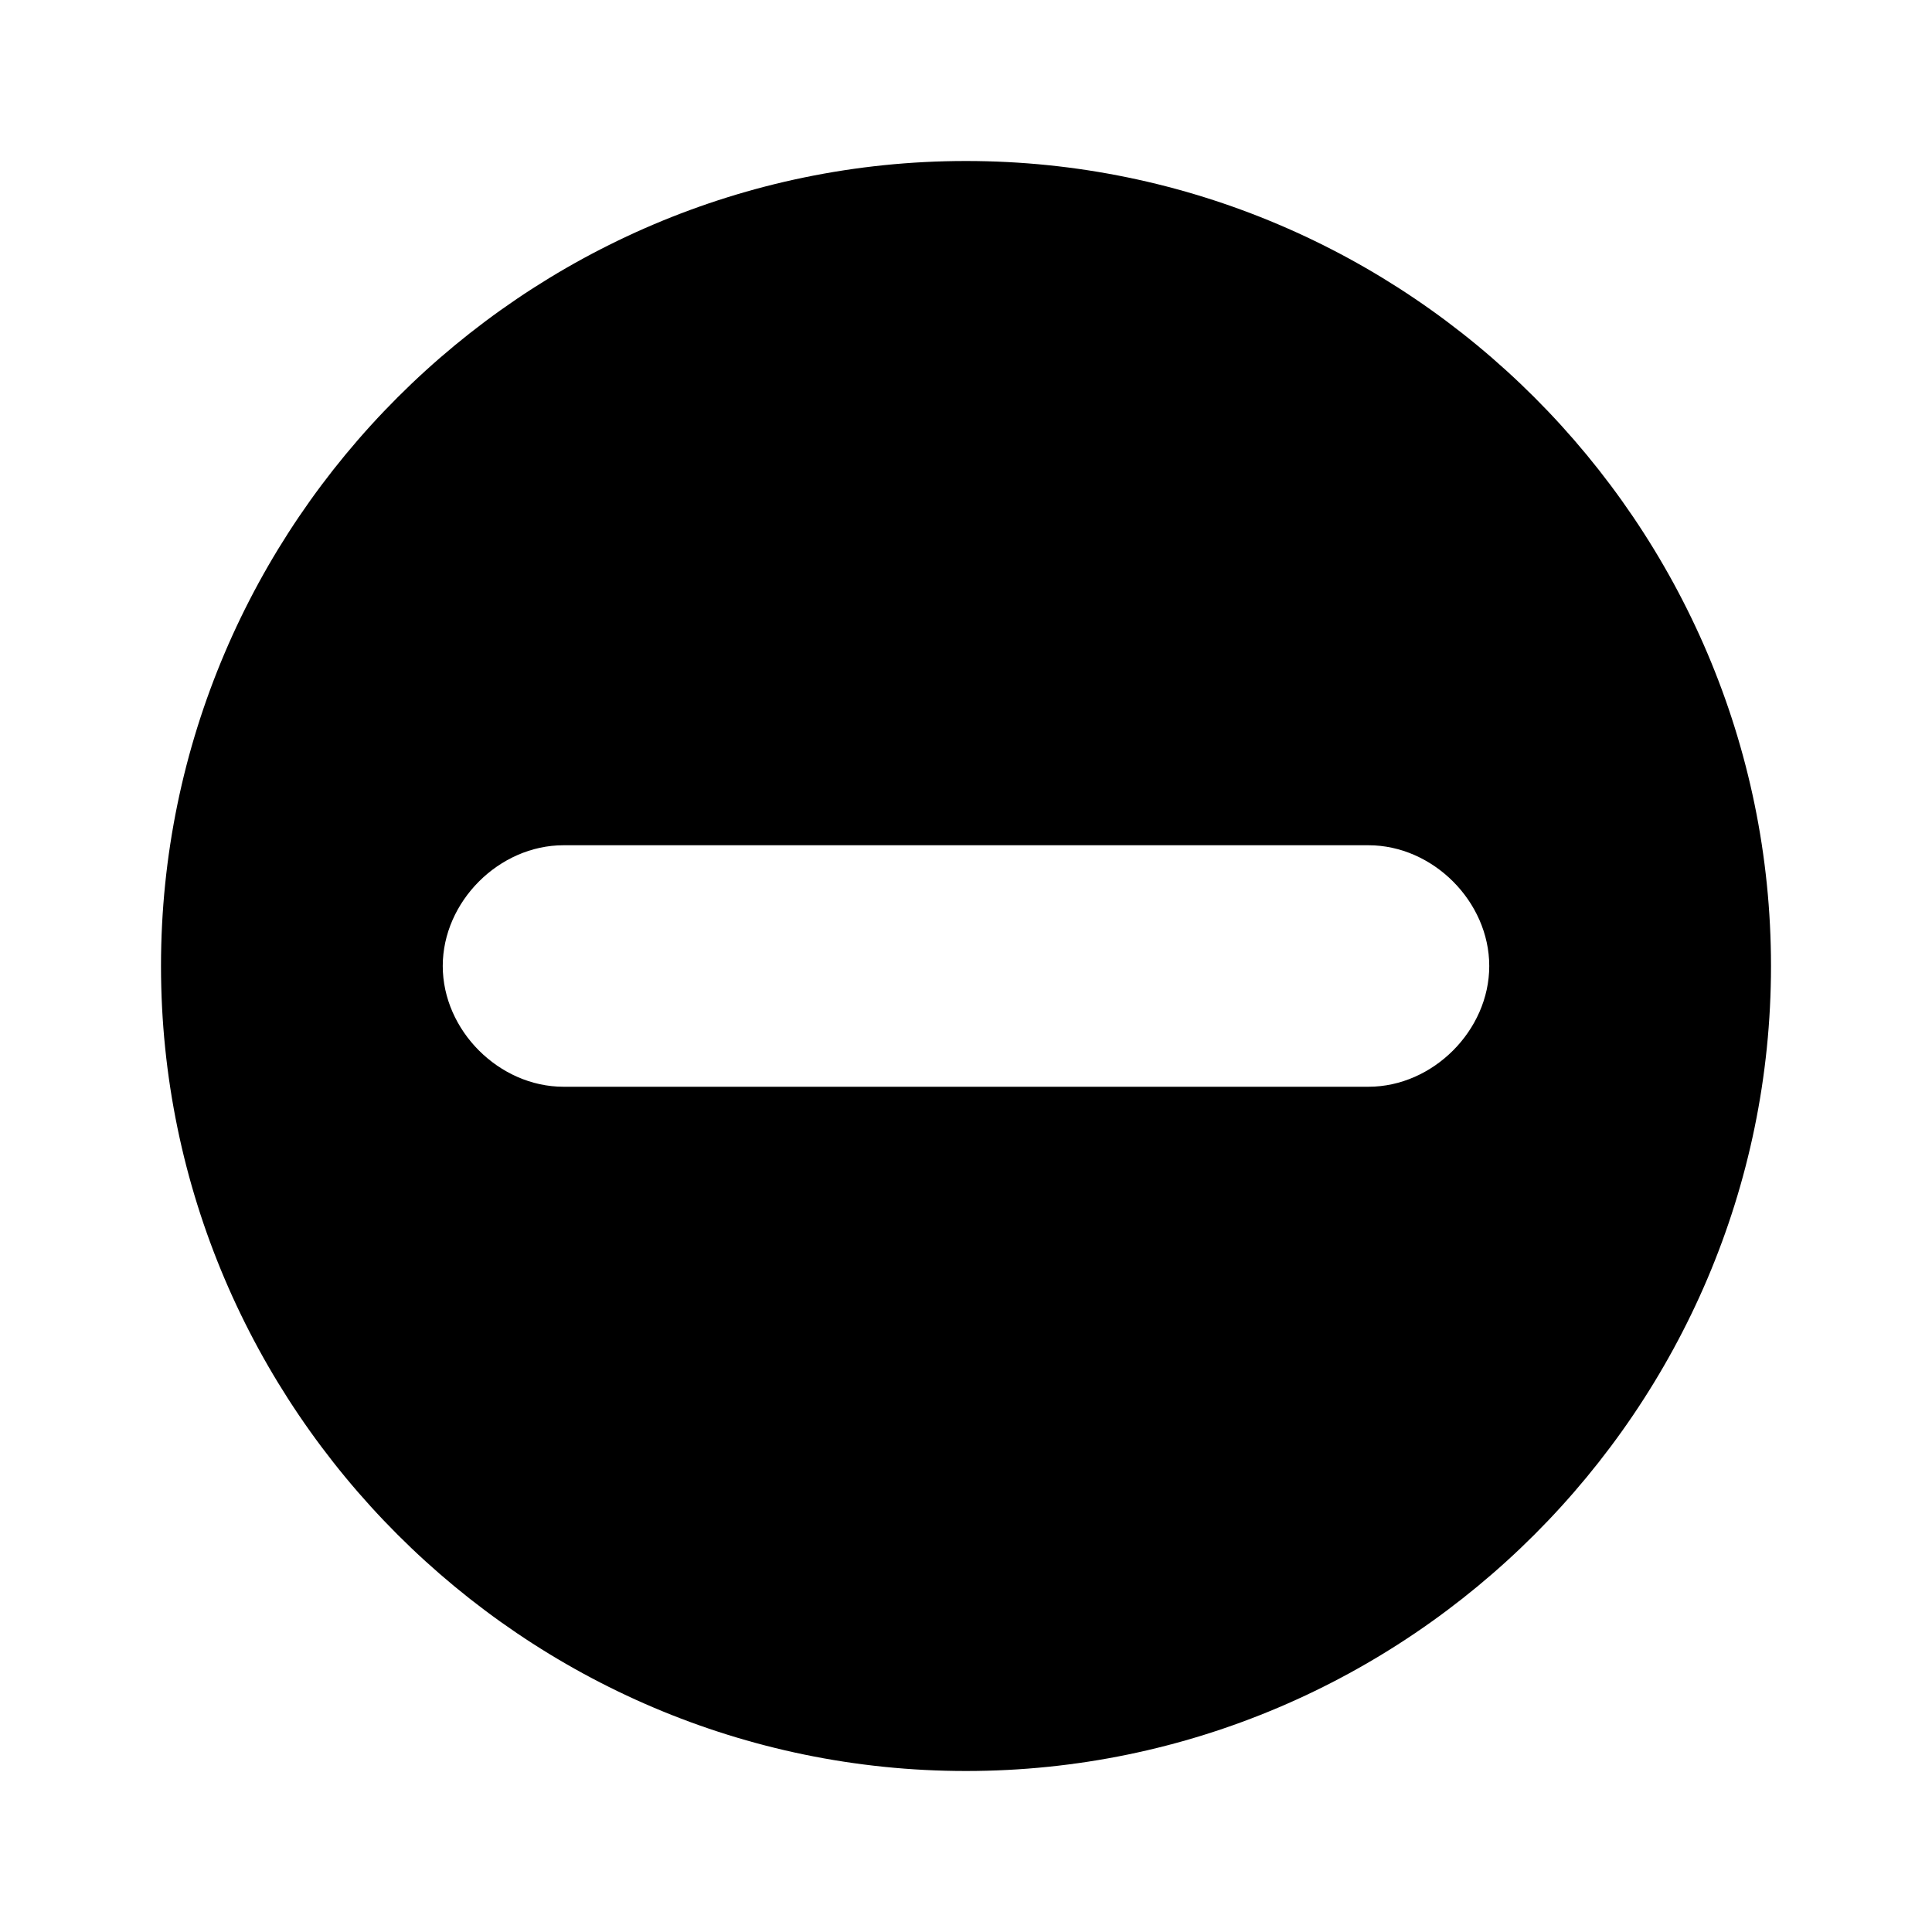
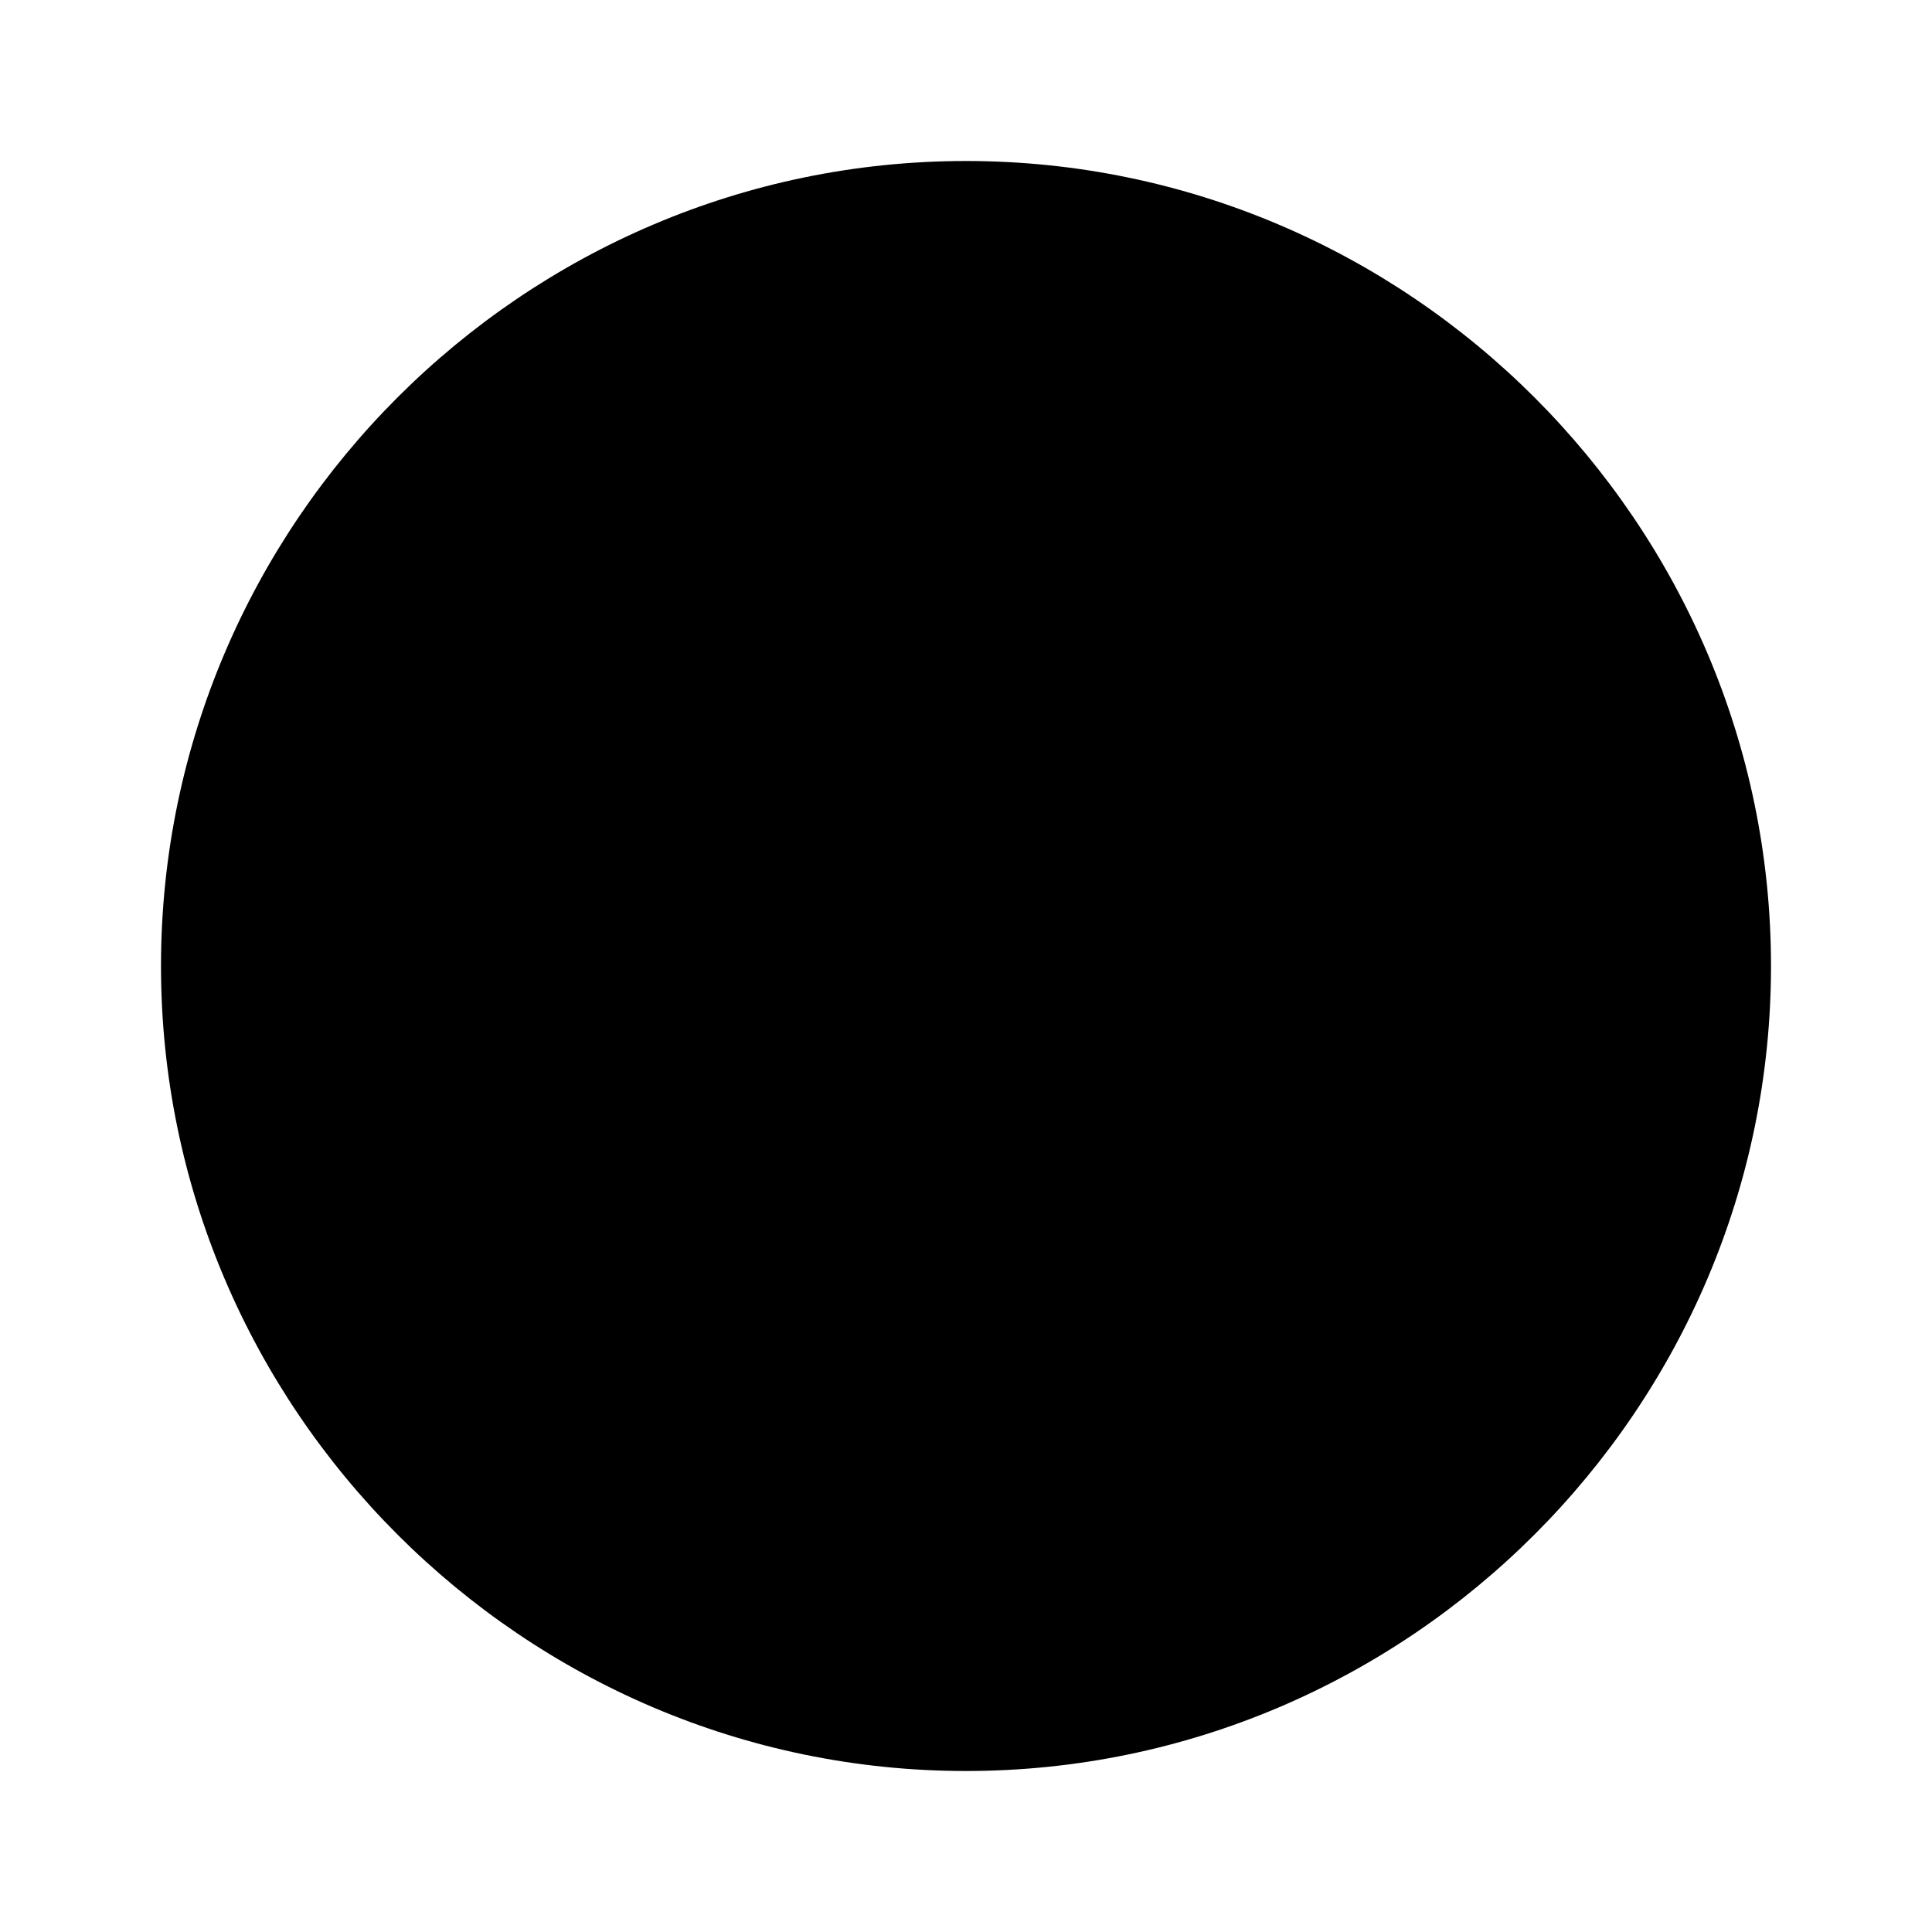
<svg xmlns="http://www.w3.org/2000/svg" width="24" height="24" viewBox="0 0 24 24">
-   <path d="M17 13.5H7c-.8 0-1.5-.7-1.5-1.5s.7-1.5 1.5-1.5h10c.8 0 1.5.7 1.5 1.5s-.7 1.5-1.5 1.5M12 2C6.5 2 2 6.5 2 12s4.5 10 10 10 10-4.5 10-10S17.5 2 12 2" />
+   <path d="M7.02 13.3l9.955 0c.718 0 1.3-.582 1.3-1.3S17.693 10.7 16.975 10.7l-9.955-0c-.718 0-1.3.582-1.3 1.3s.582 1.3 1.3 1.3zM12 2C6.5 2 2 6.5 2 12s4.5 10 10 10 10-4.5 10-10S17.5 2 12 2" />
</svg>
